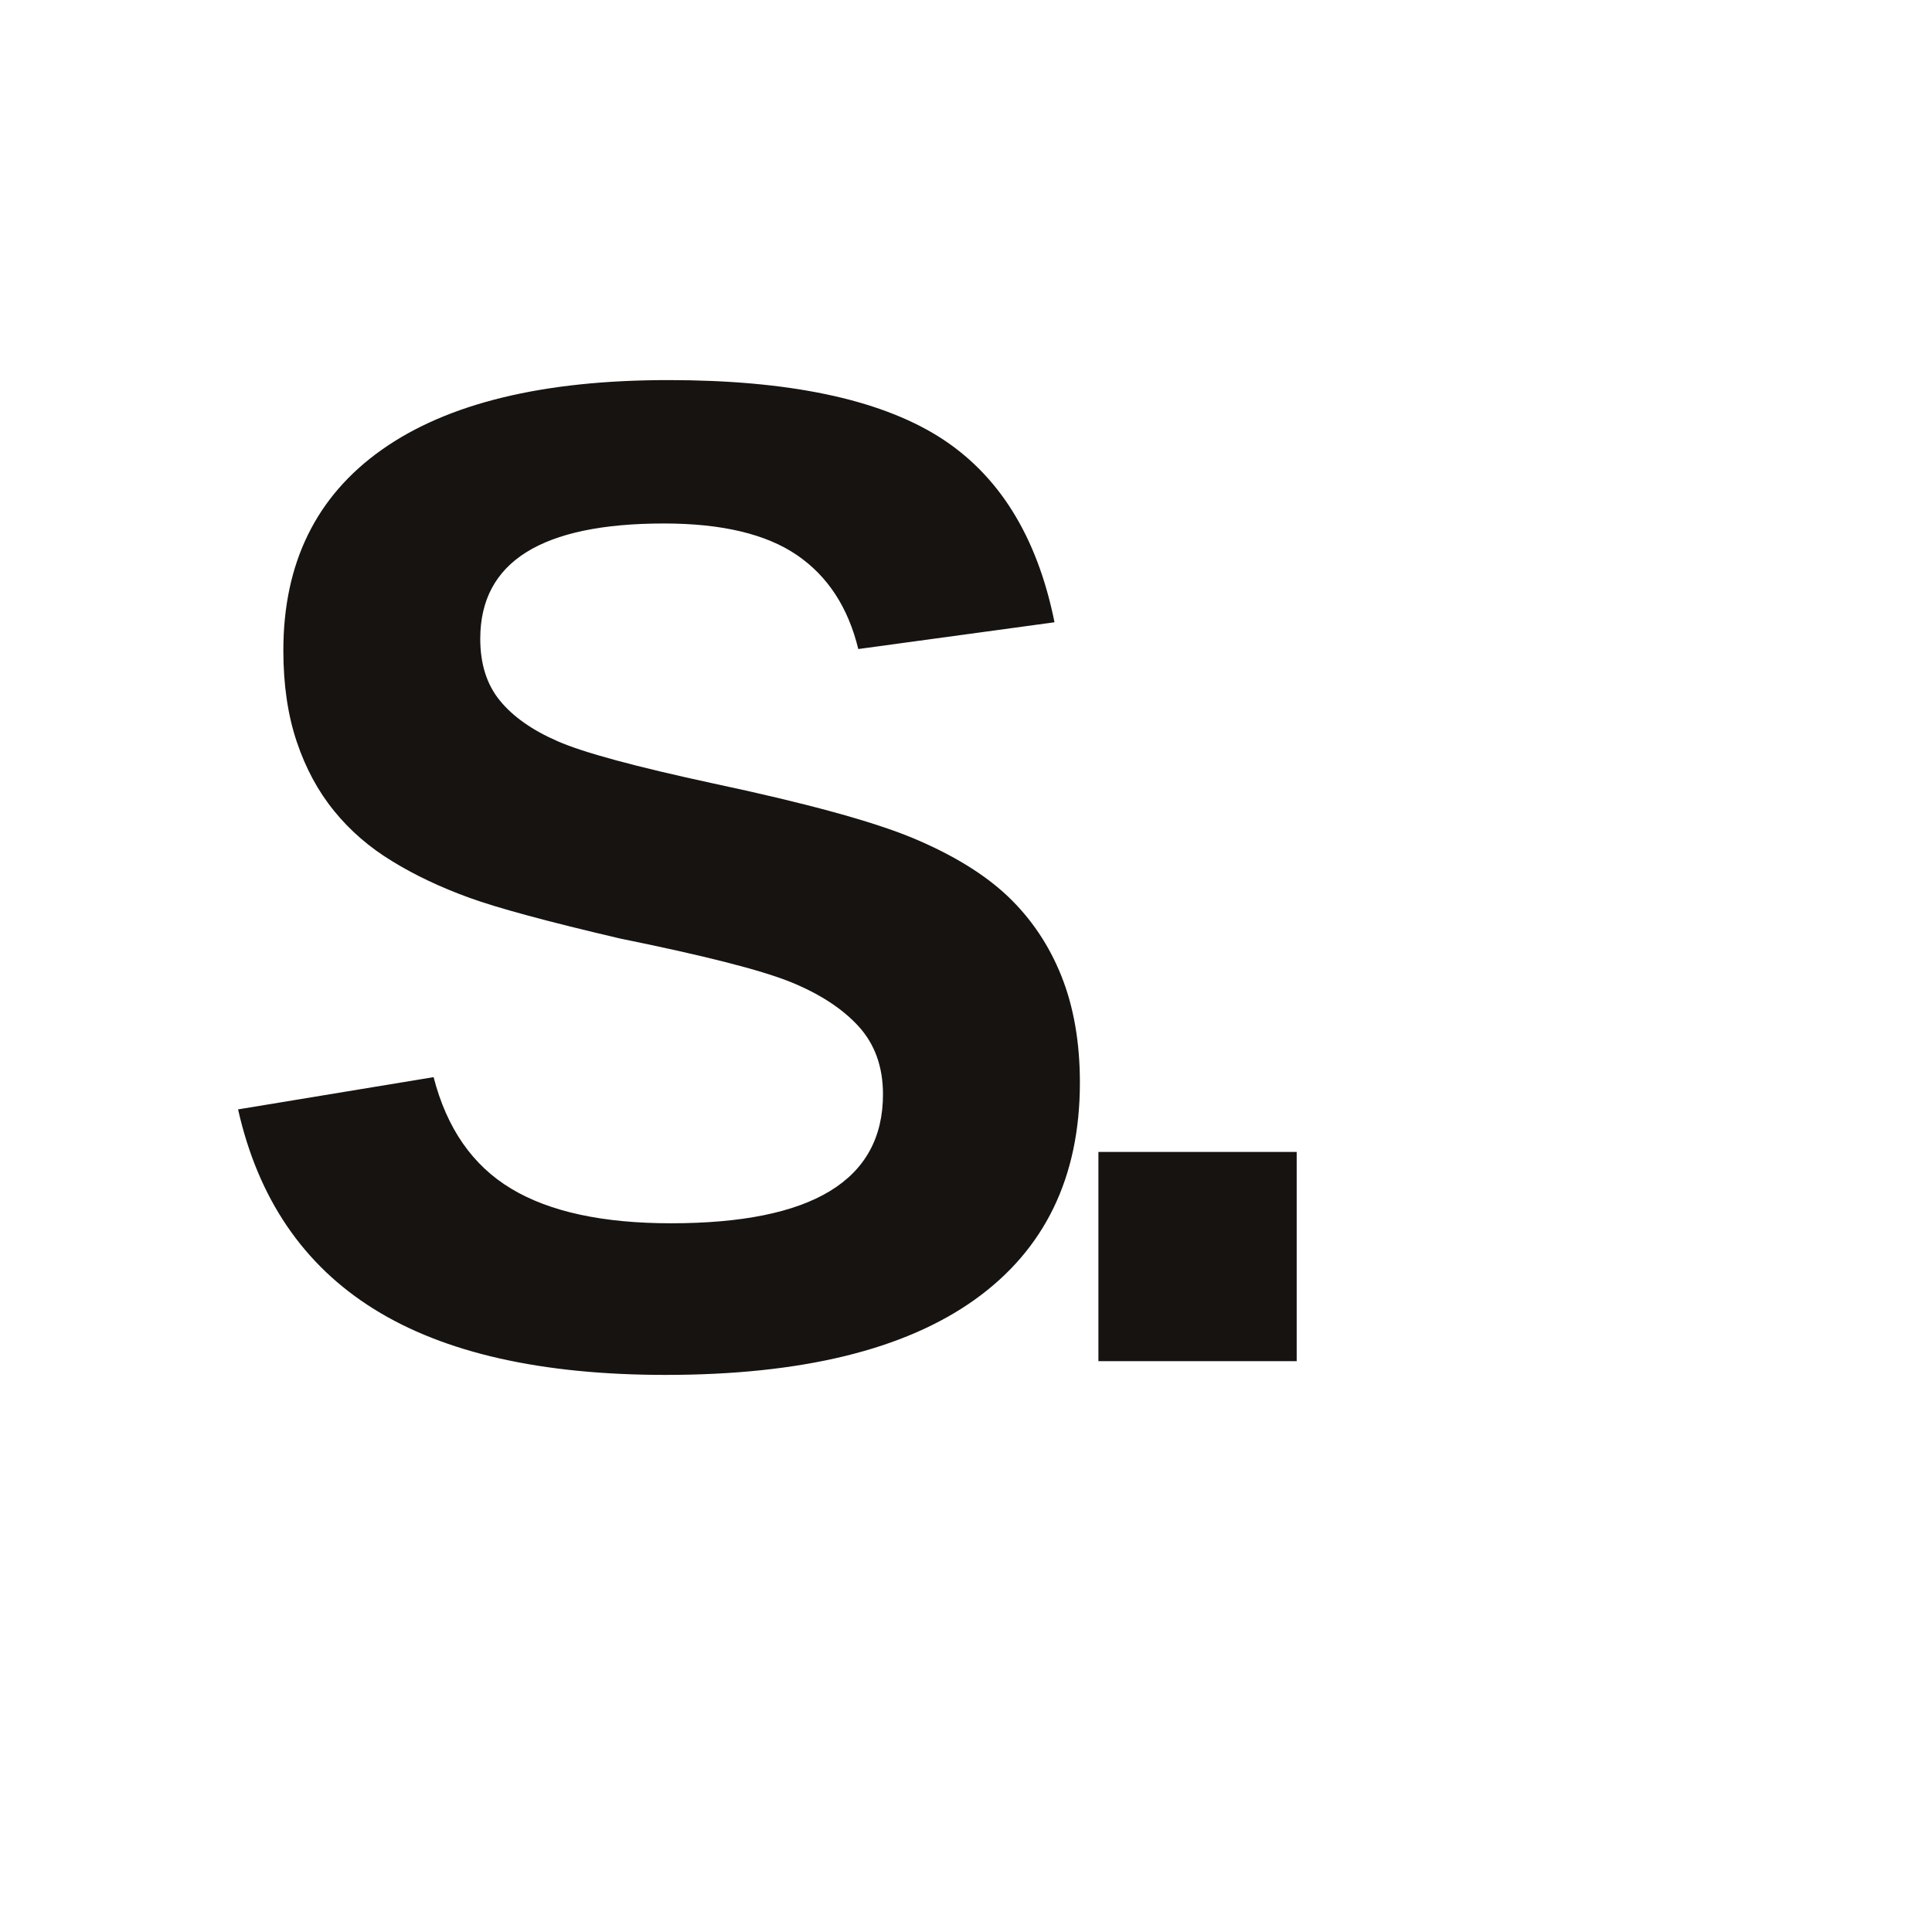
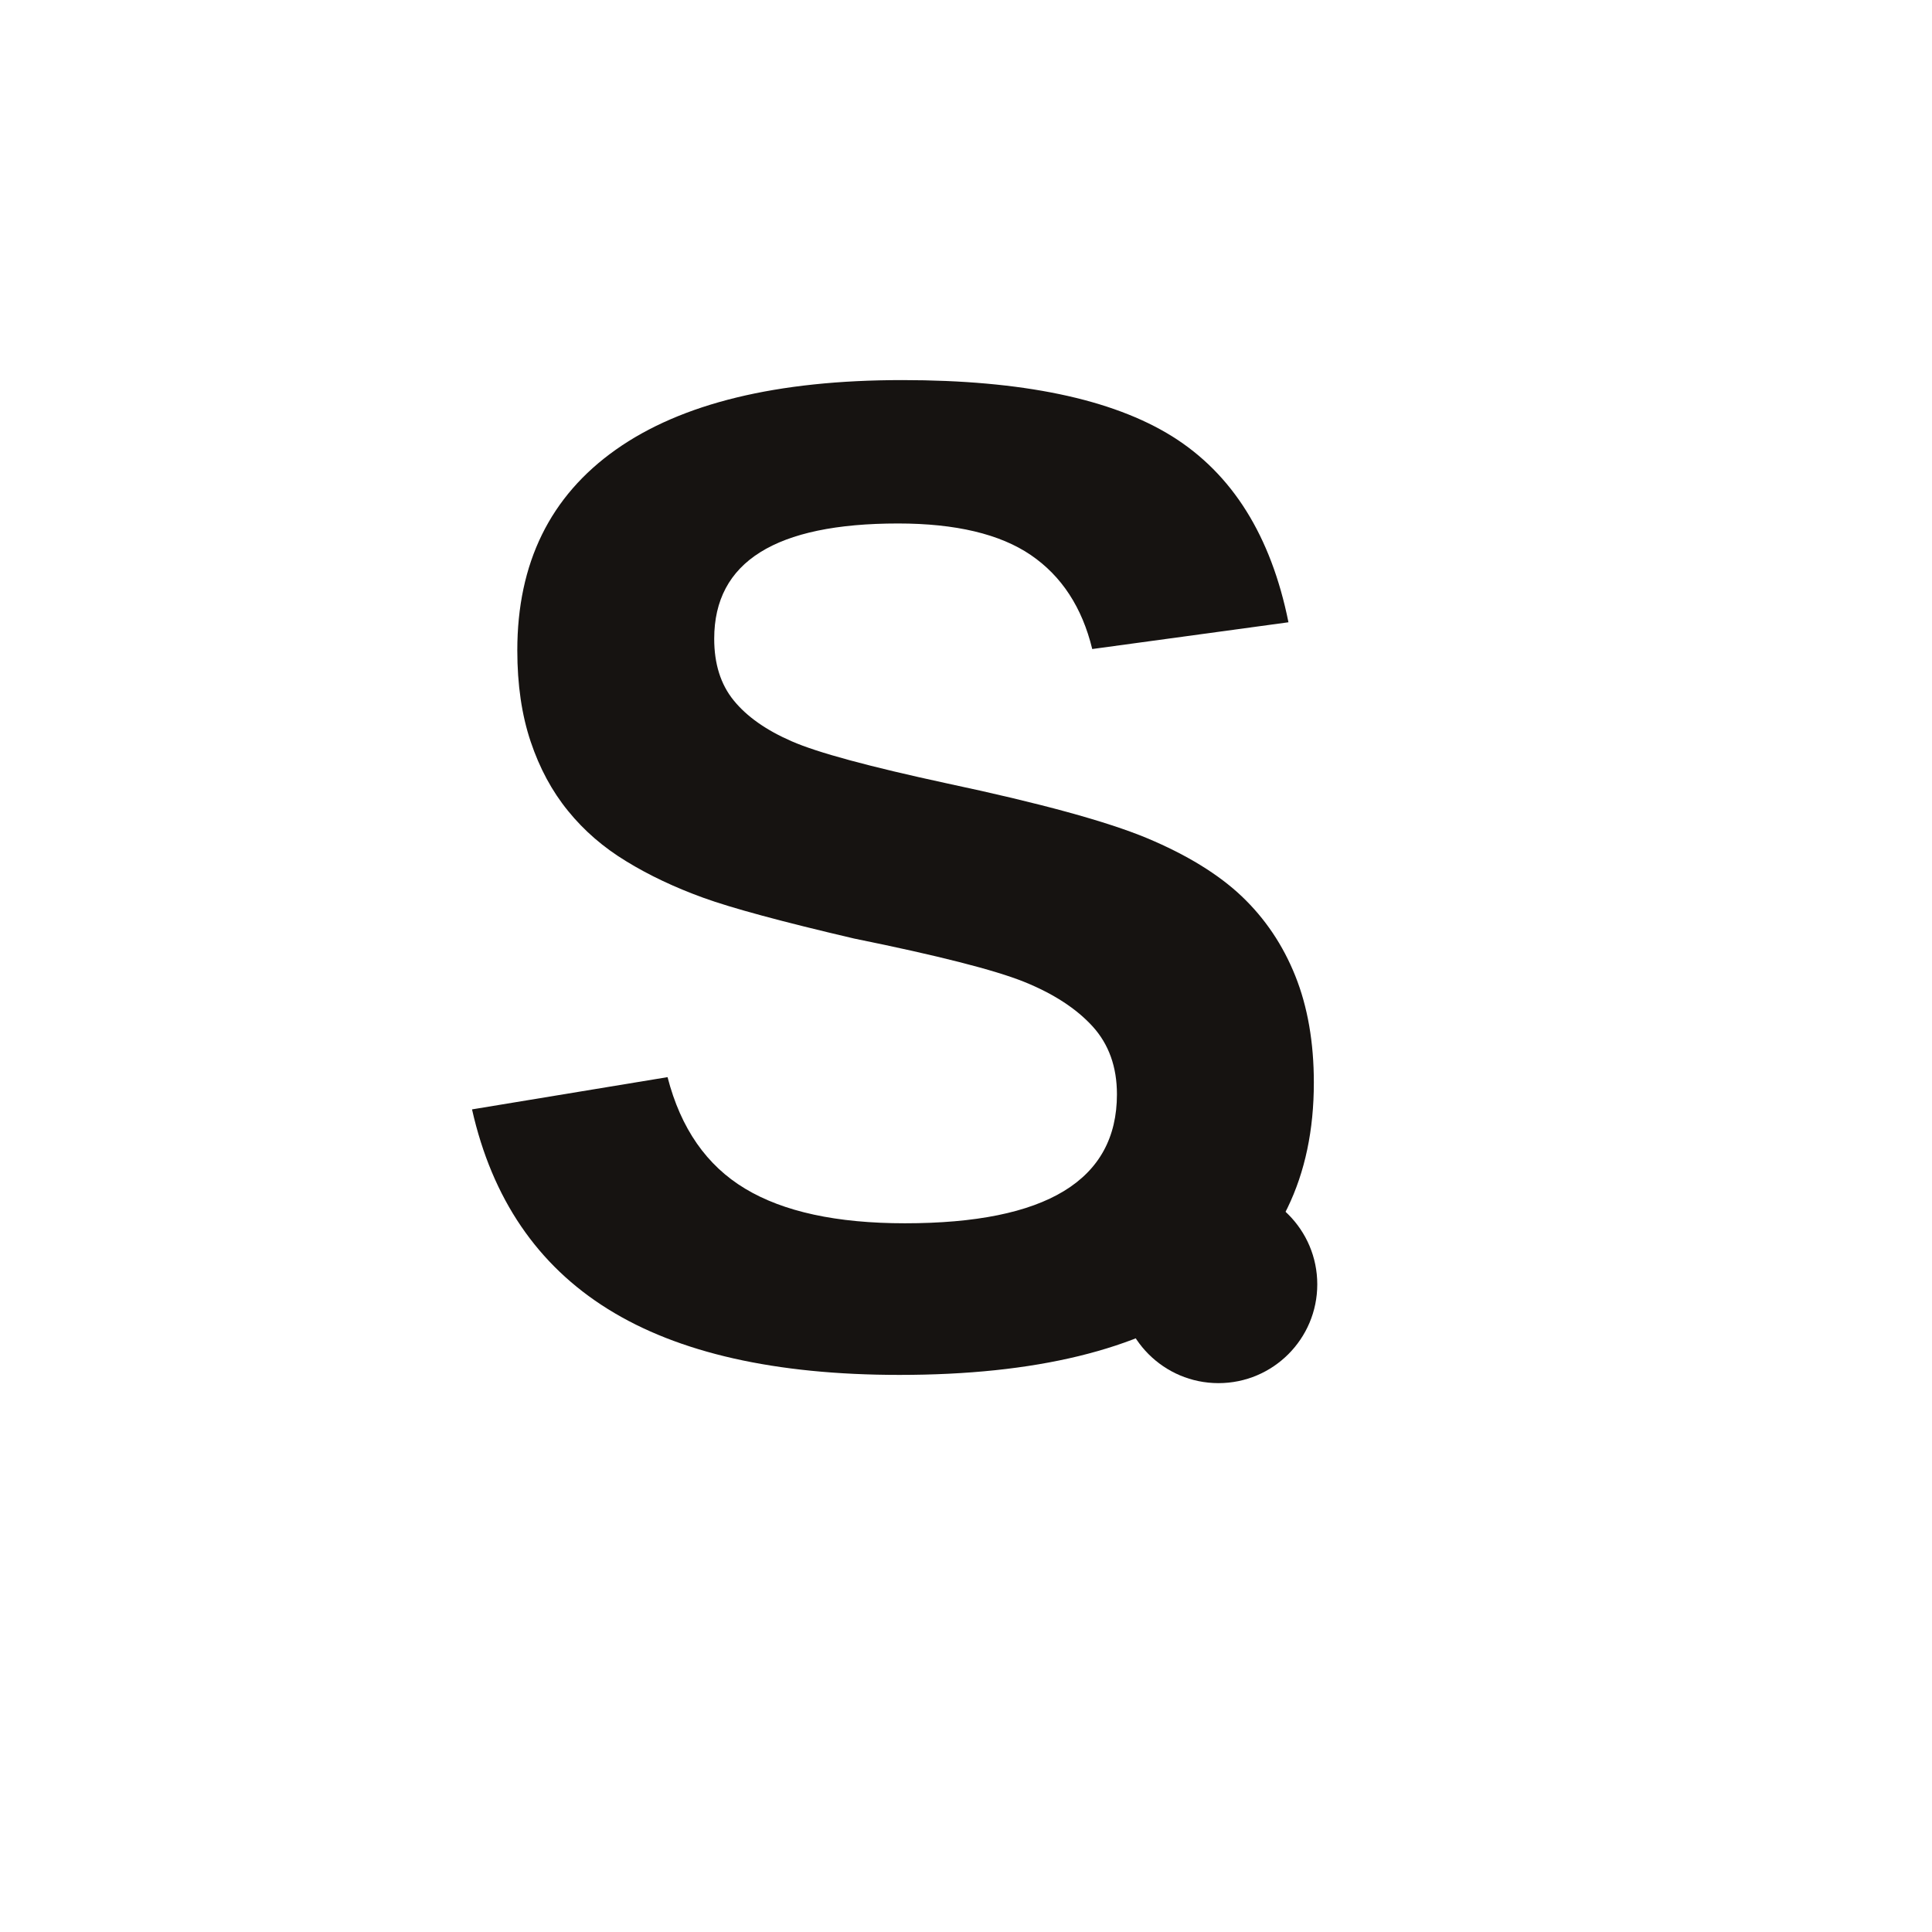
<svg xmlns="http://www.w3.org/2000/svg" viewBox="0 0 88 88" role="img" aria-labelledby="favicon-title">
-   <text x="9" y="62" fill="#161311" font-family="'Plus Jakarta Sans', 'Avenir Next', 'Helvetica Neue', Arial, sans-serif" font-size="64" font-weight="700" letter-spacing="-6">
-     S.
+   <text x="41" y="62" fill="#161311" font-family="'Plus Jakarta Sans', 'Avenir Next', 'Helvetica Neue', Arial, sans-serif" font-size="64" font-weight="700" text-anchor="middle">
+     S
  </text>
+   <circle cx="55.5" cy="58.5" r="4.5" fill="#161311" />
</svg>
